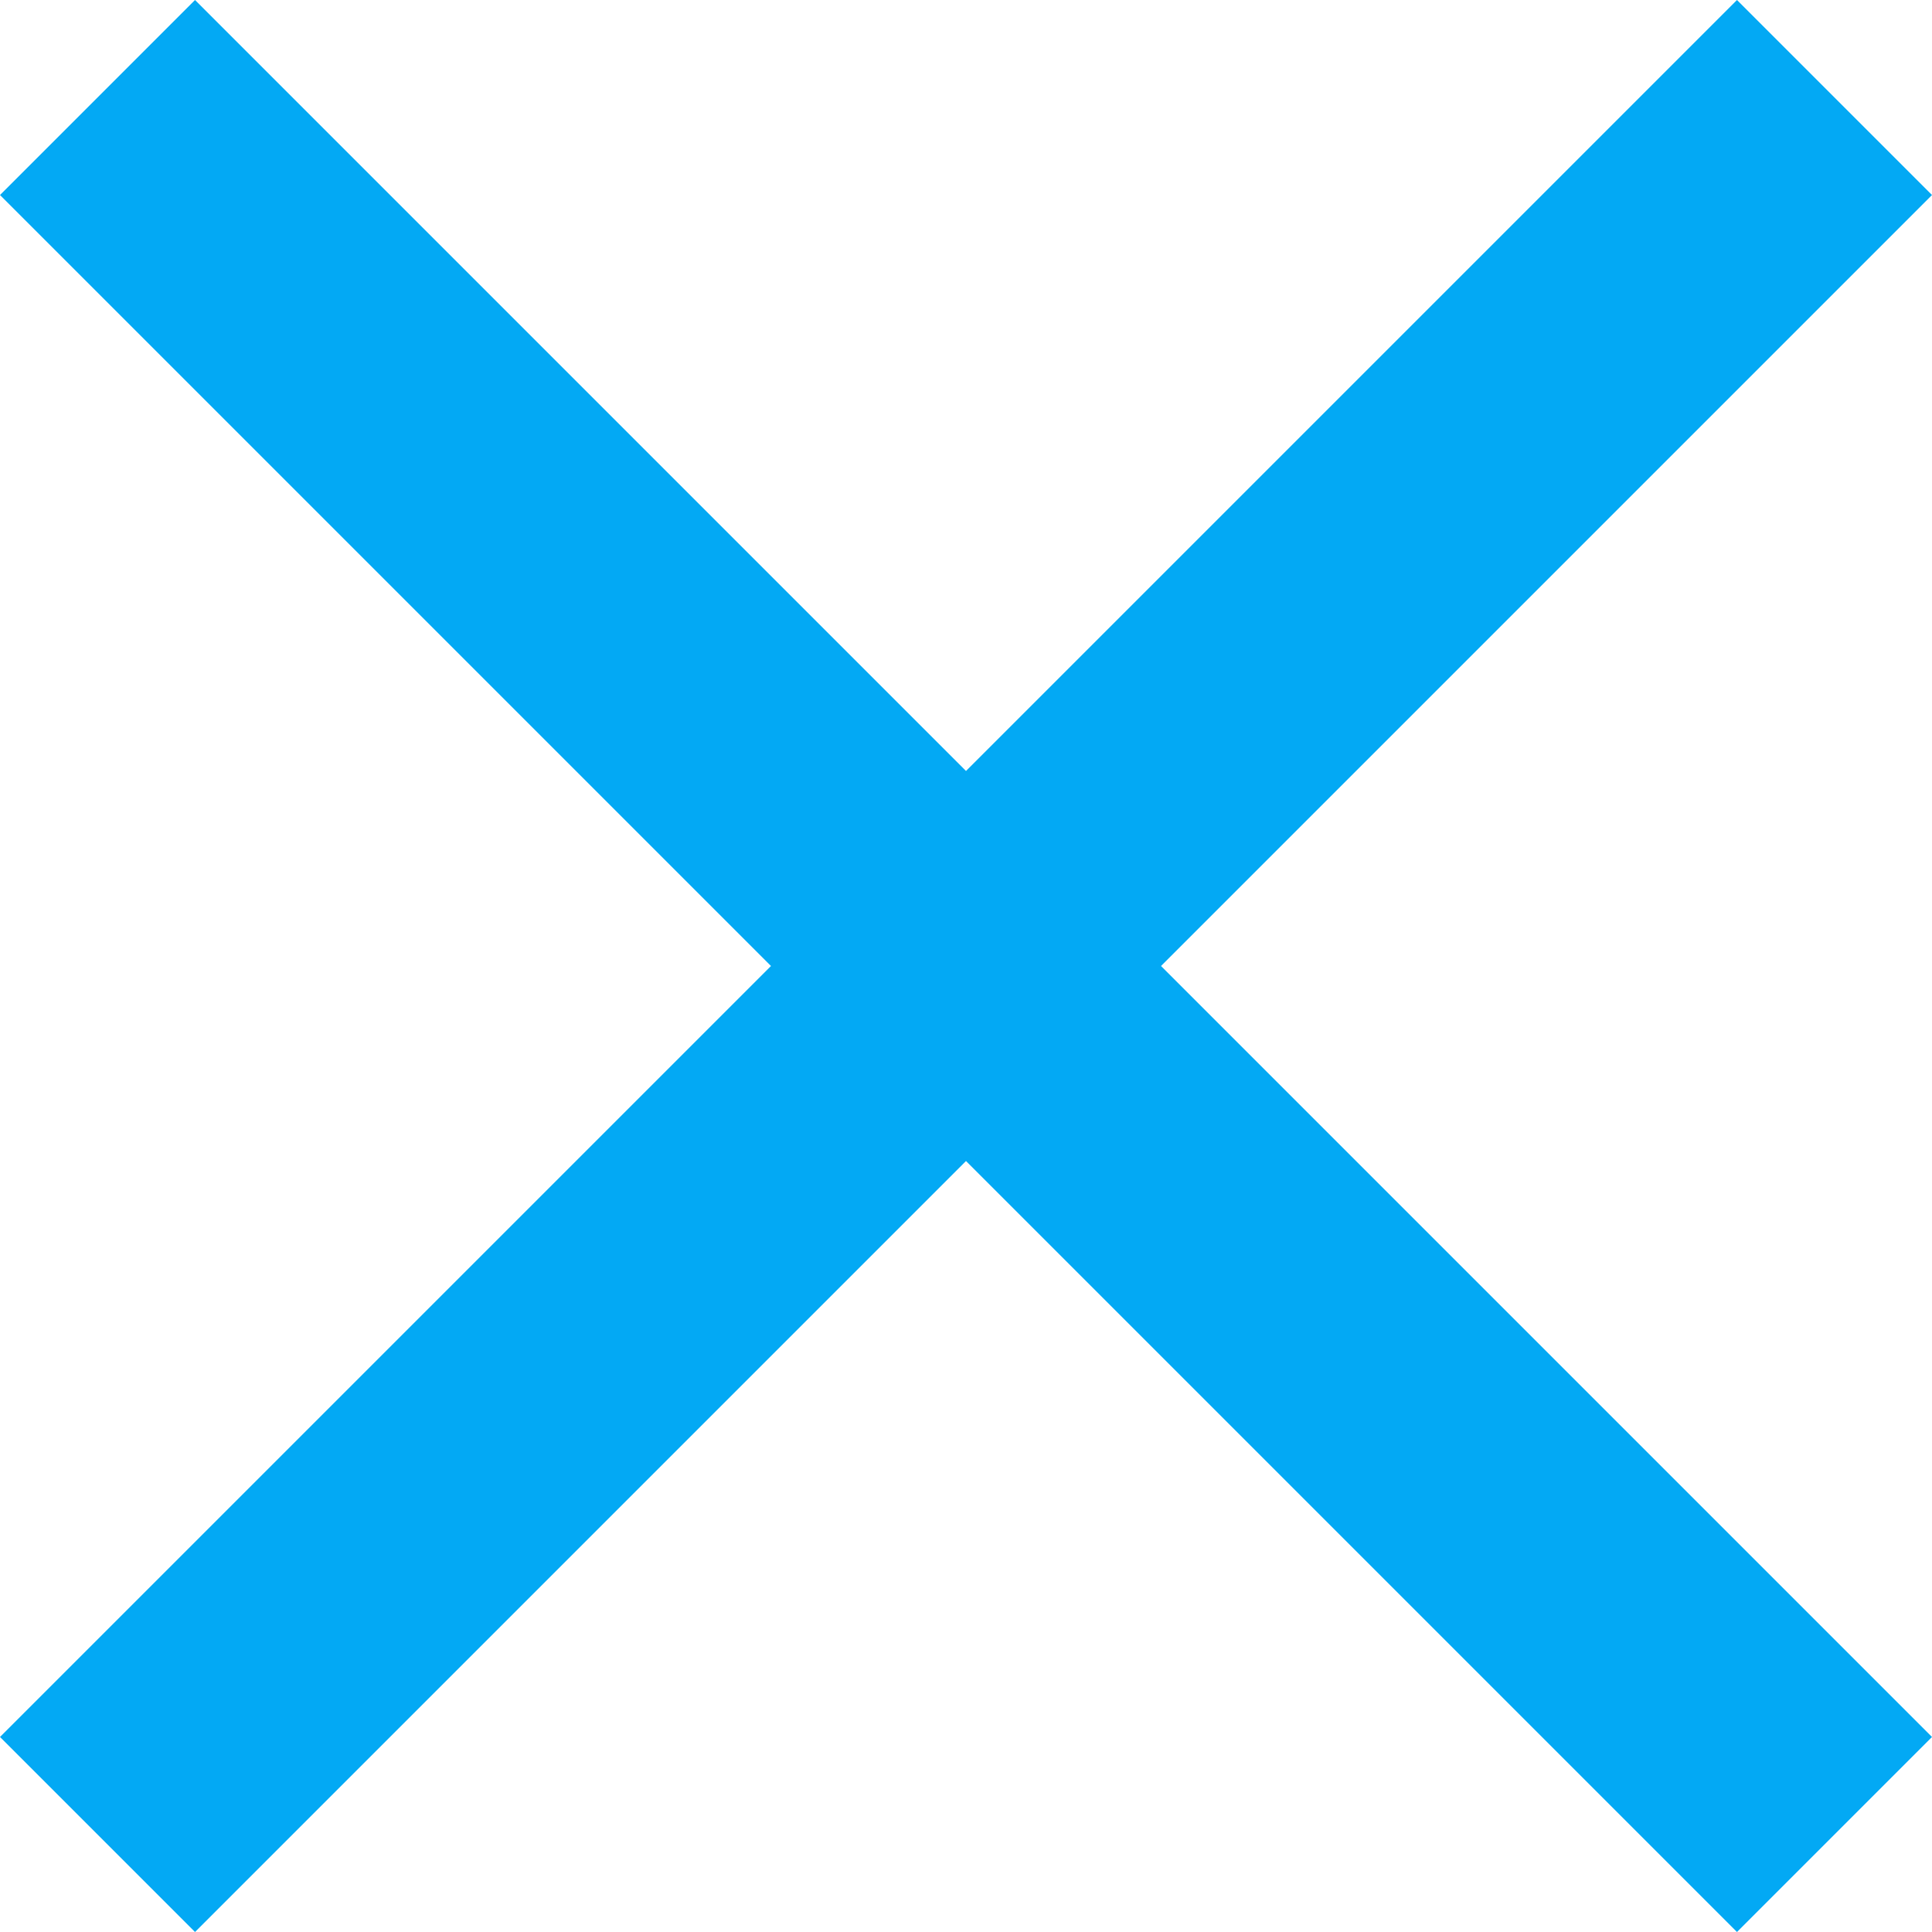
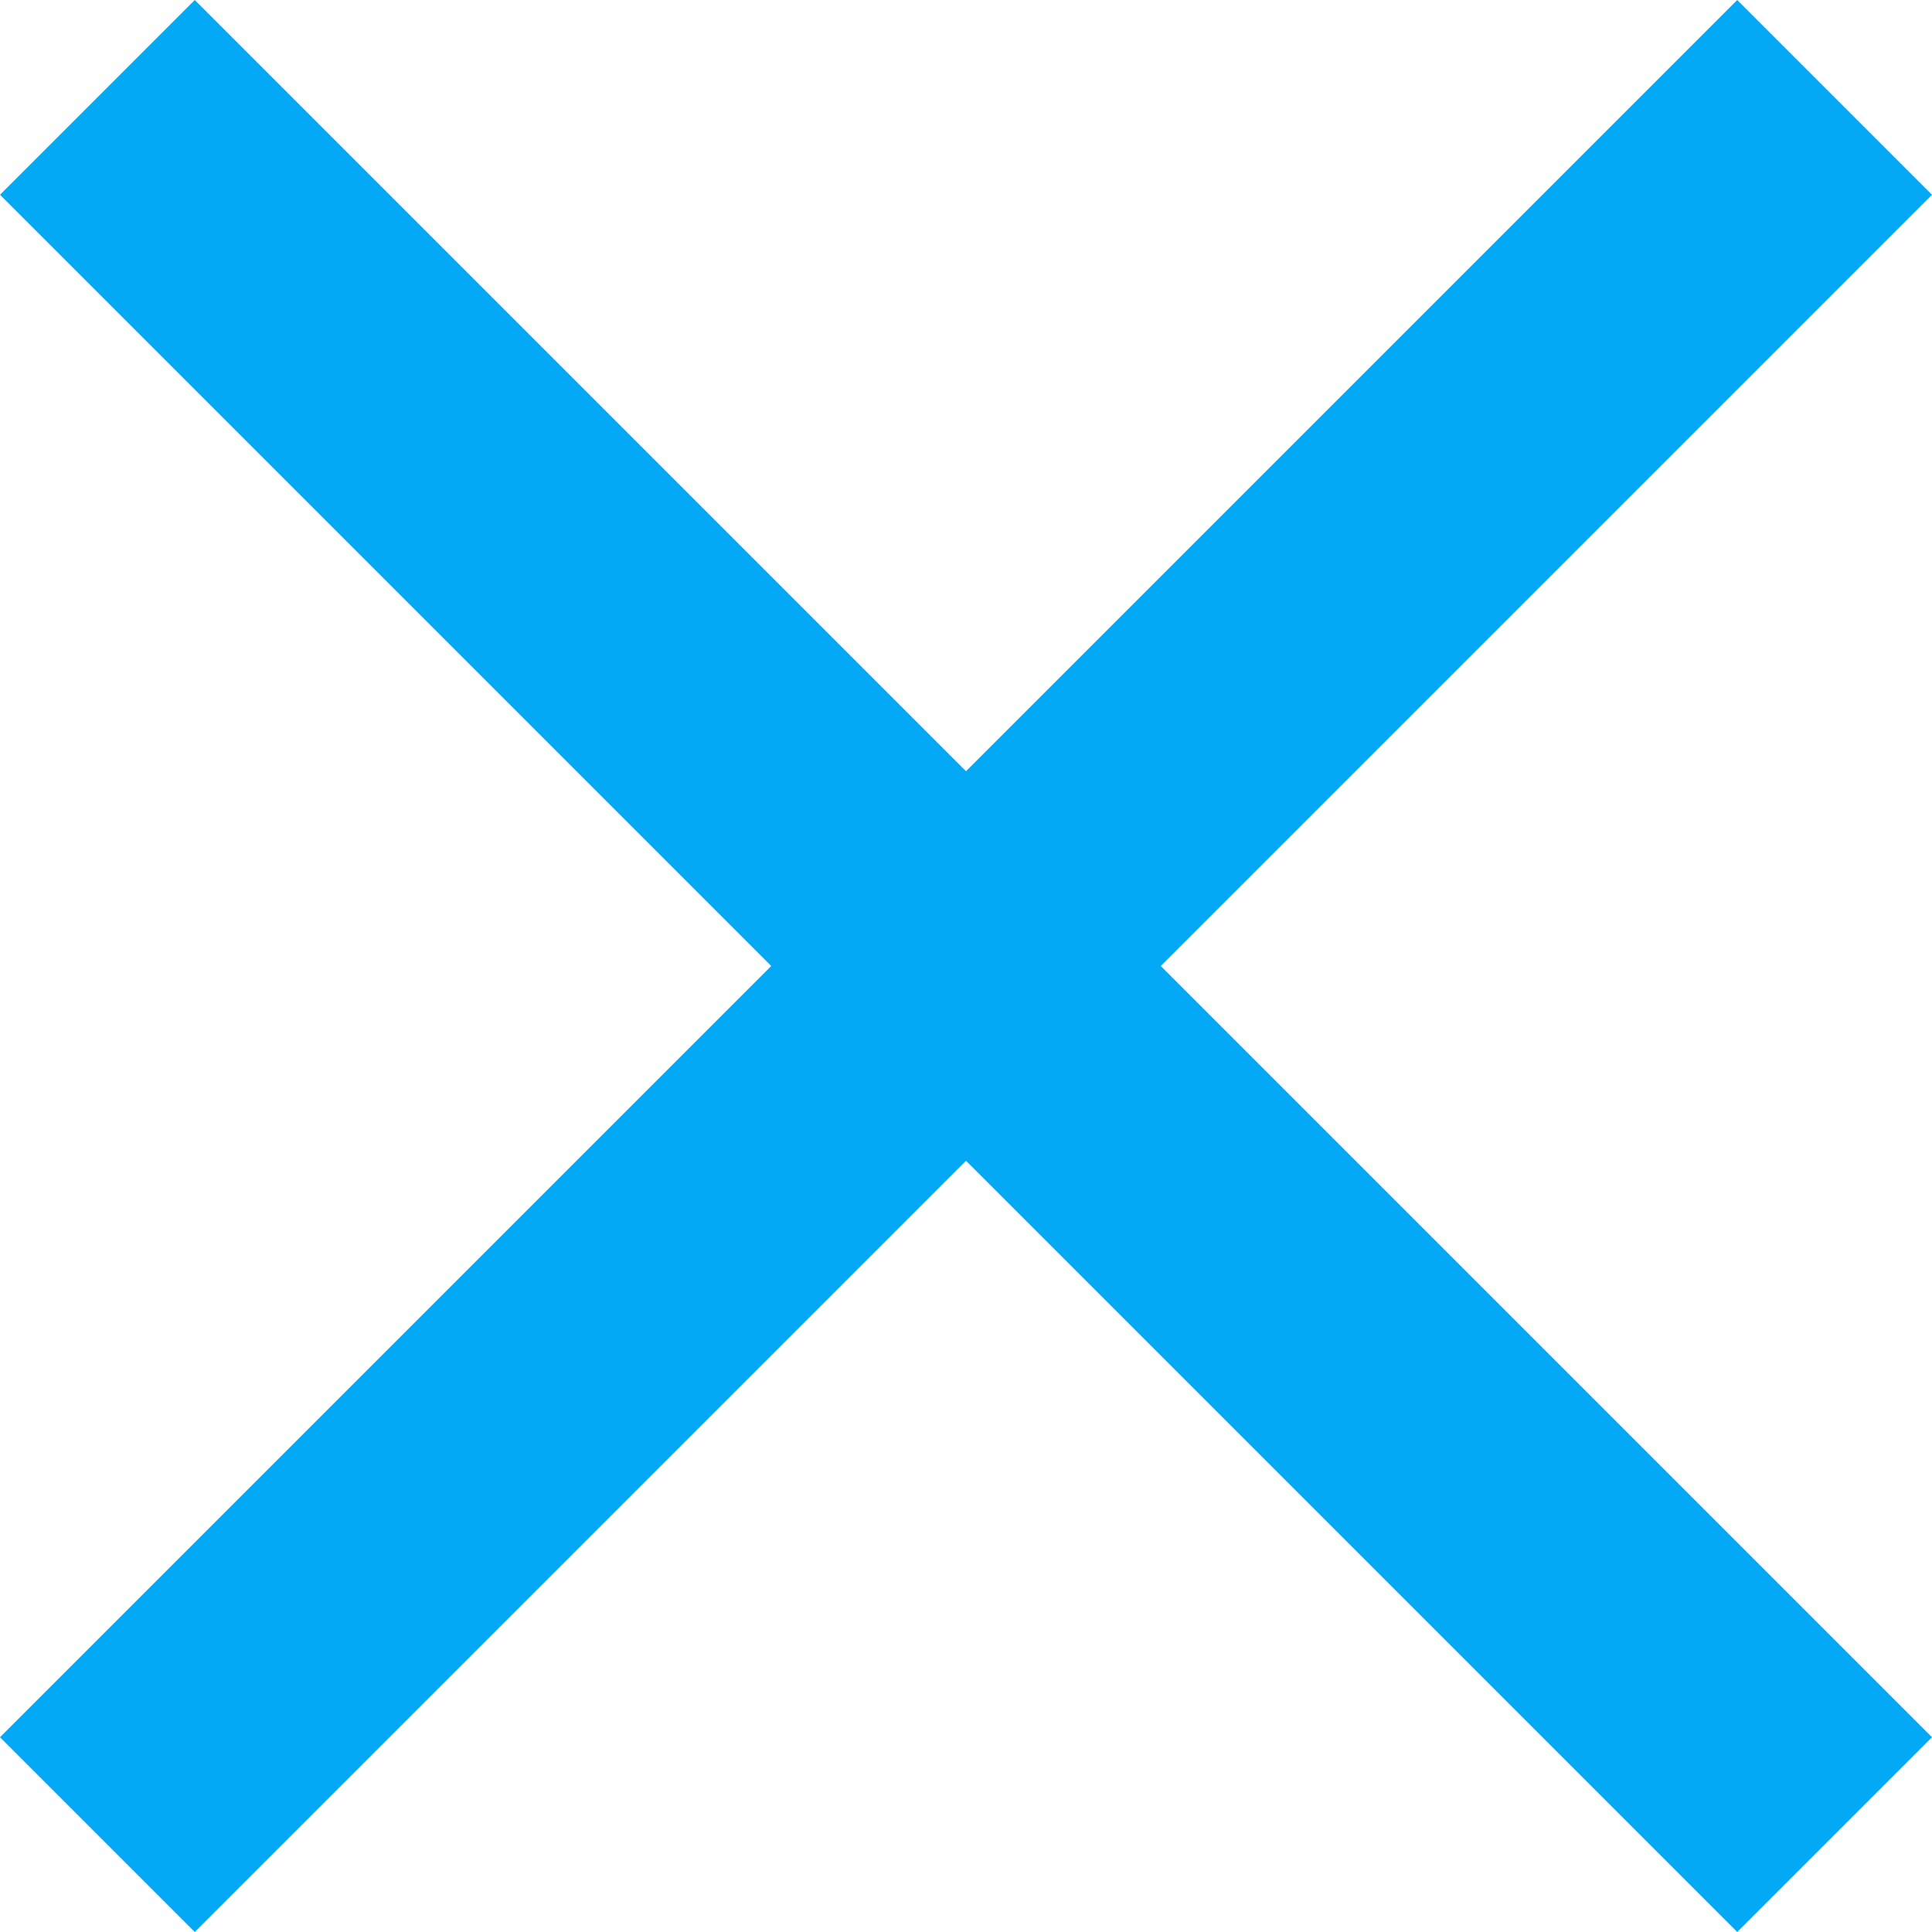
- <svg xmlns="http://www.w3.org/2000/svg" width="16" height="16" viewBox="0 0 16 16">
-   <g id="ic_close_36px" transform="translate(-7.5 -7.5)">
-     <g id="Group_152" data-name="Group 152" transform="translate(7.5 7.5)">
-       <path id="Path_64" data-name="Path 64" d="M23.5,9.115,21.885,7.5,15.5,13.885,9.115,7.5,7.5,9.115,13.885,15.5,7.5,21.885,9.115,23.5,15.5,17.115,21.885,23.5,23.5,21.885,17.115,15.5Z" transform="translate(-7.5 -7.5)" fill="#03a9f4" />
-     </g>
+ <svg xmlns="http://www.w3.org/2000/svg" width="16pt" height="16pt" viewBox="0 0 16 16" version="1.1">
+   <g id="surface1">
+     <path style=" stroke:none;fill-rule:nonzero;fill:rgb(1.176%,66.275%,95.686%);fill-opacity:1;" d="M 16 1.613 L 14.387 0 L 8 6.387 L 1.613 0 L 0 1.613 L 6.387 8 L 0 14.387 L 1.613 16 L 8 9.613 L 14.387 16 L 16 14.387 L 9.613 8 Z M 16 1.613 " />
  </g>
</svg>
